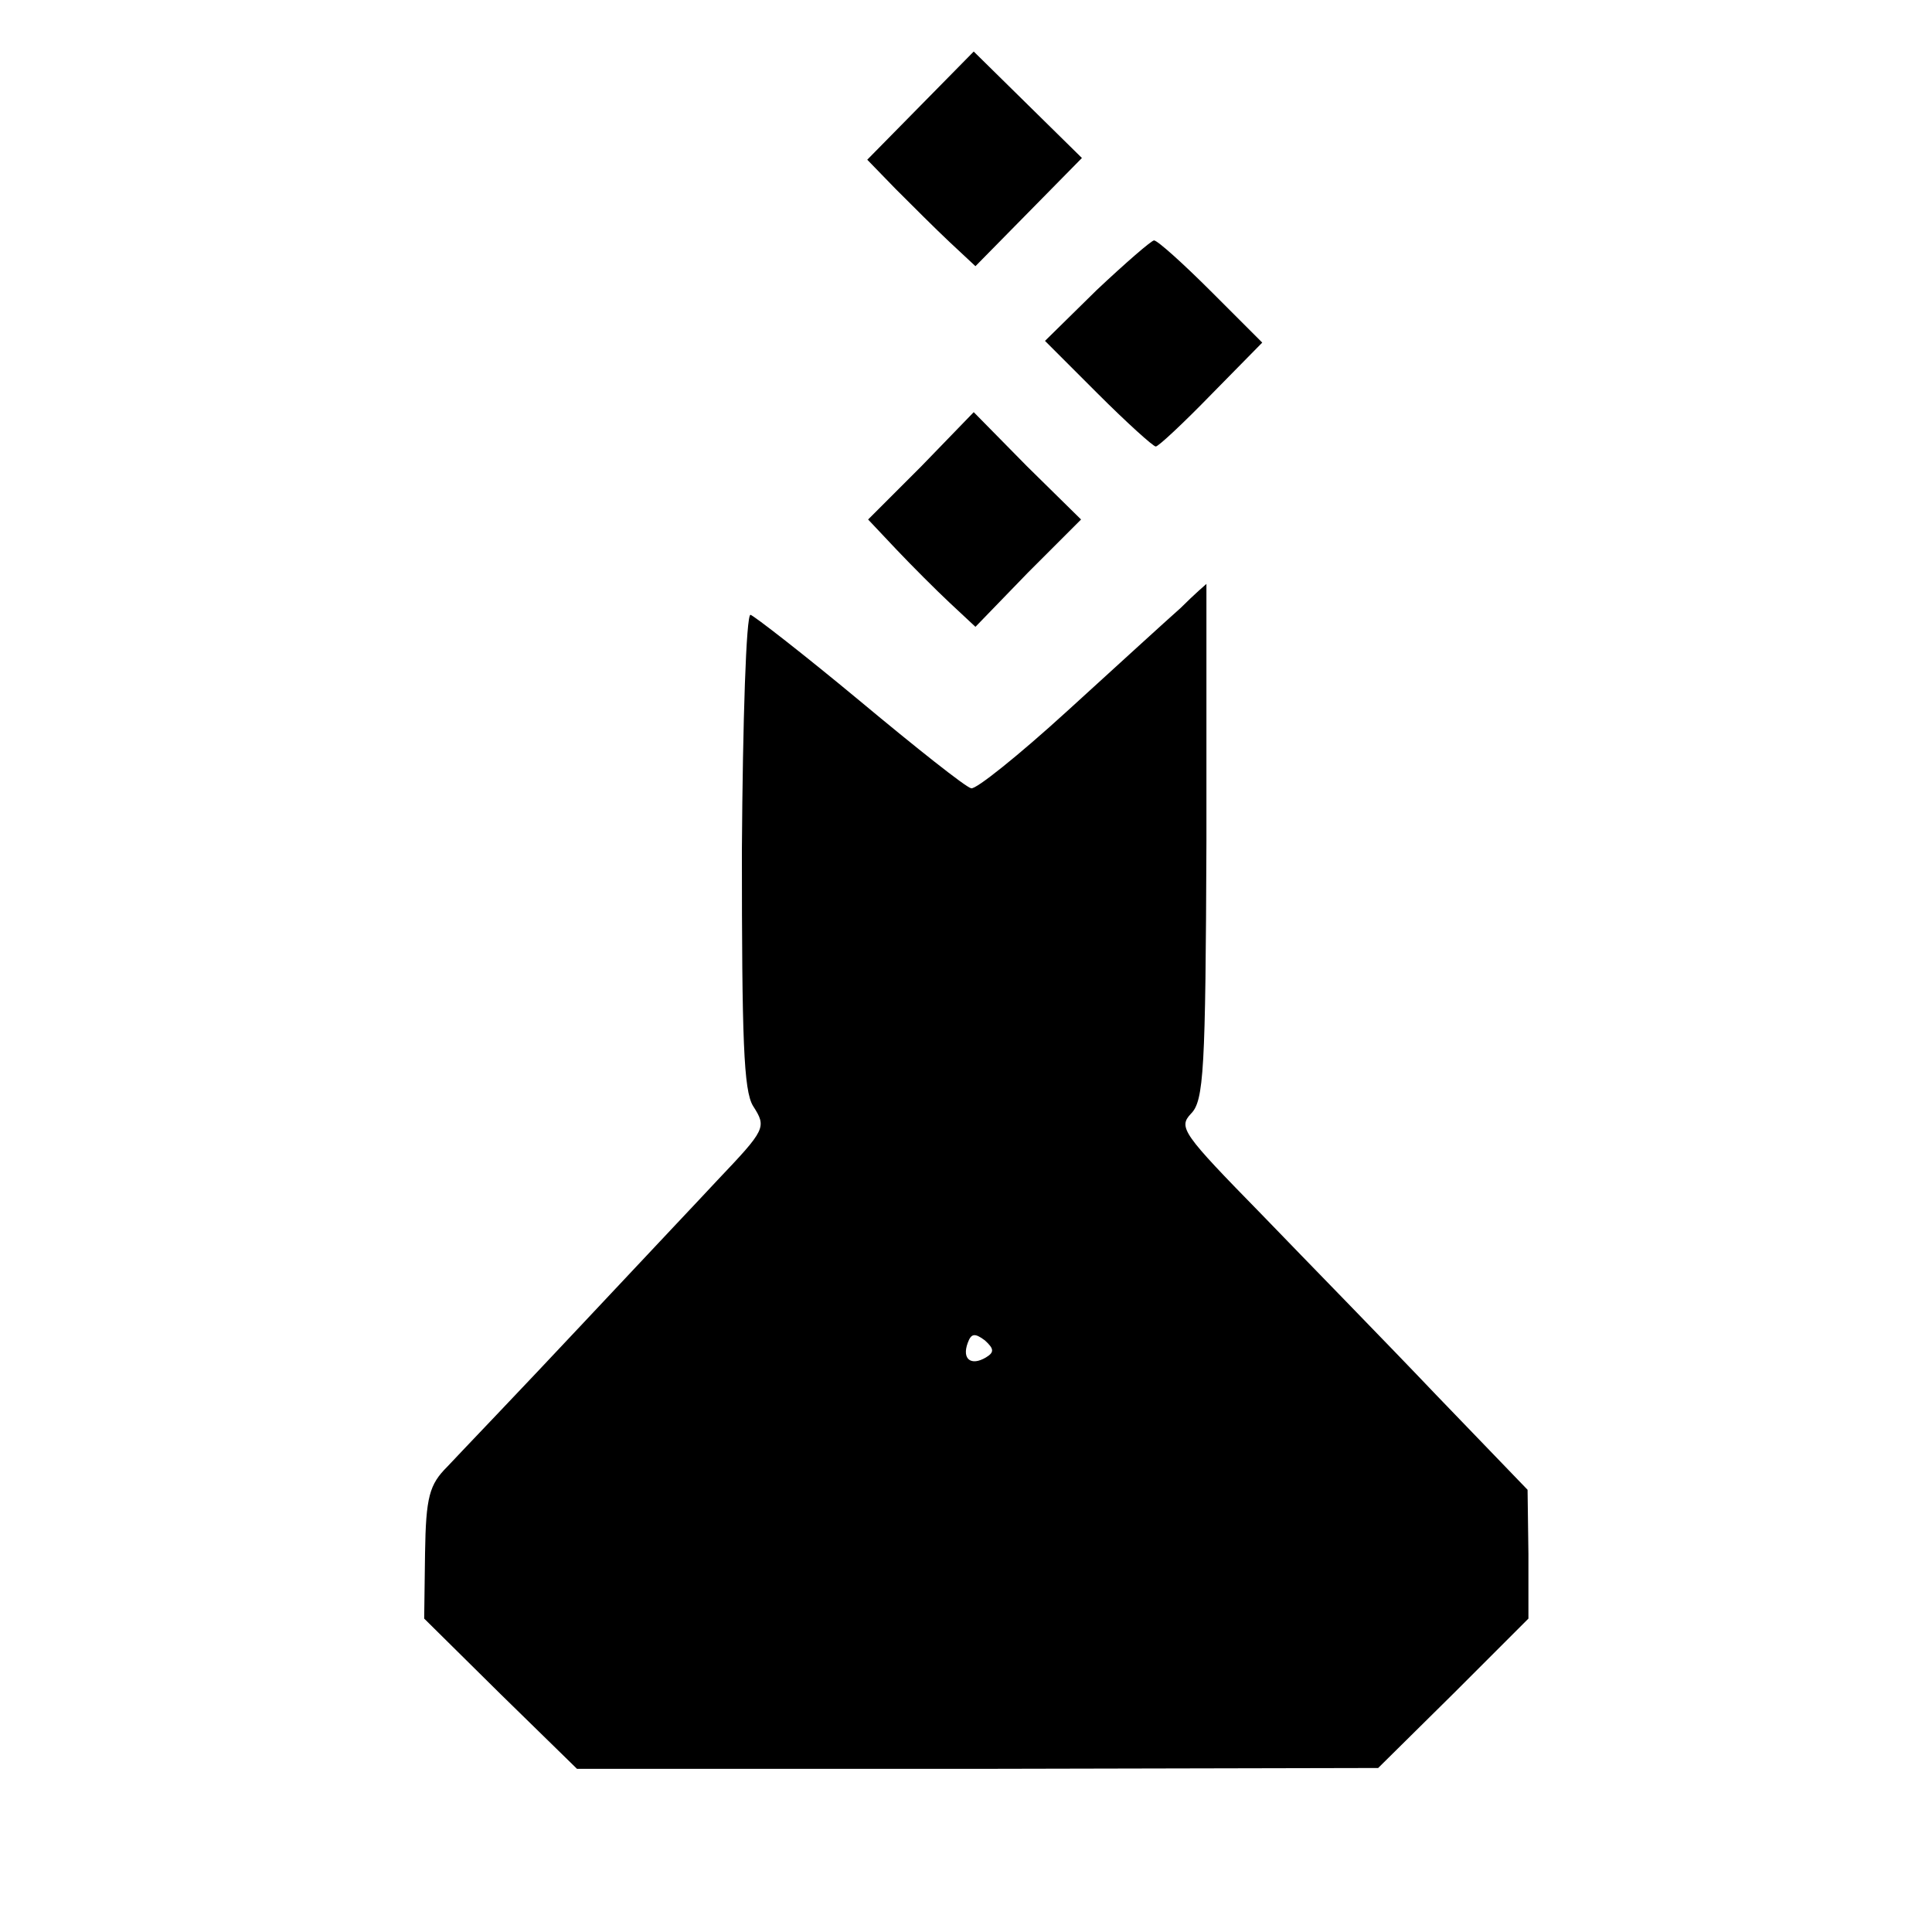
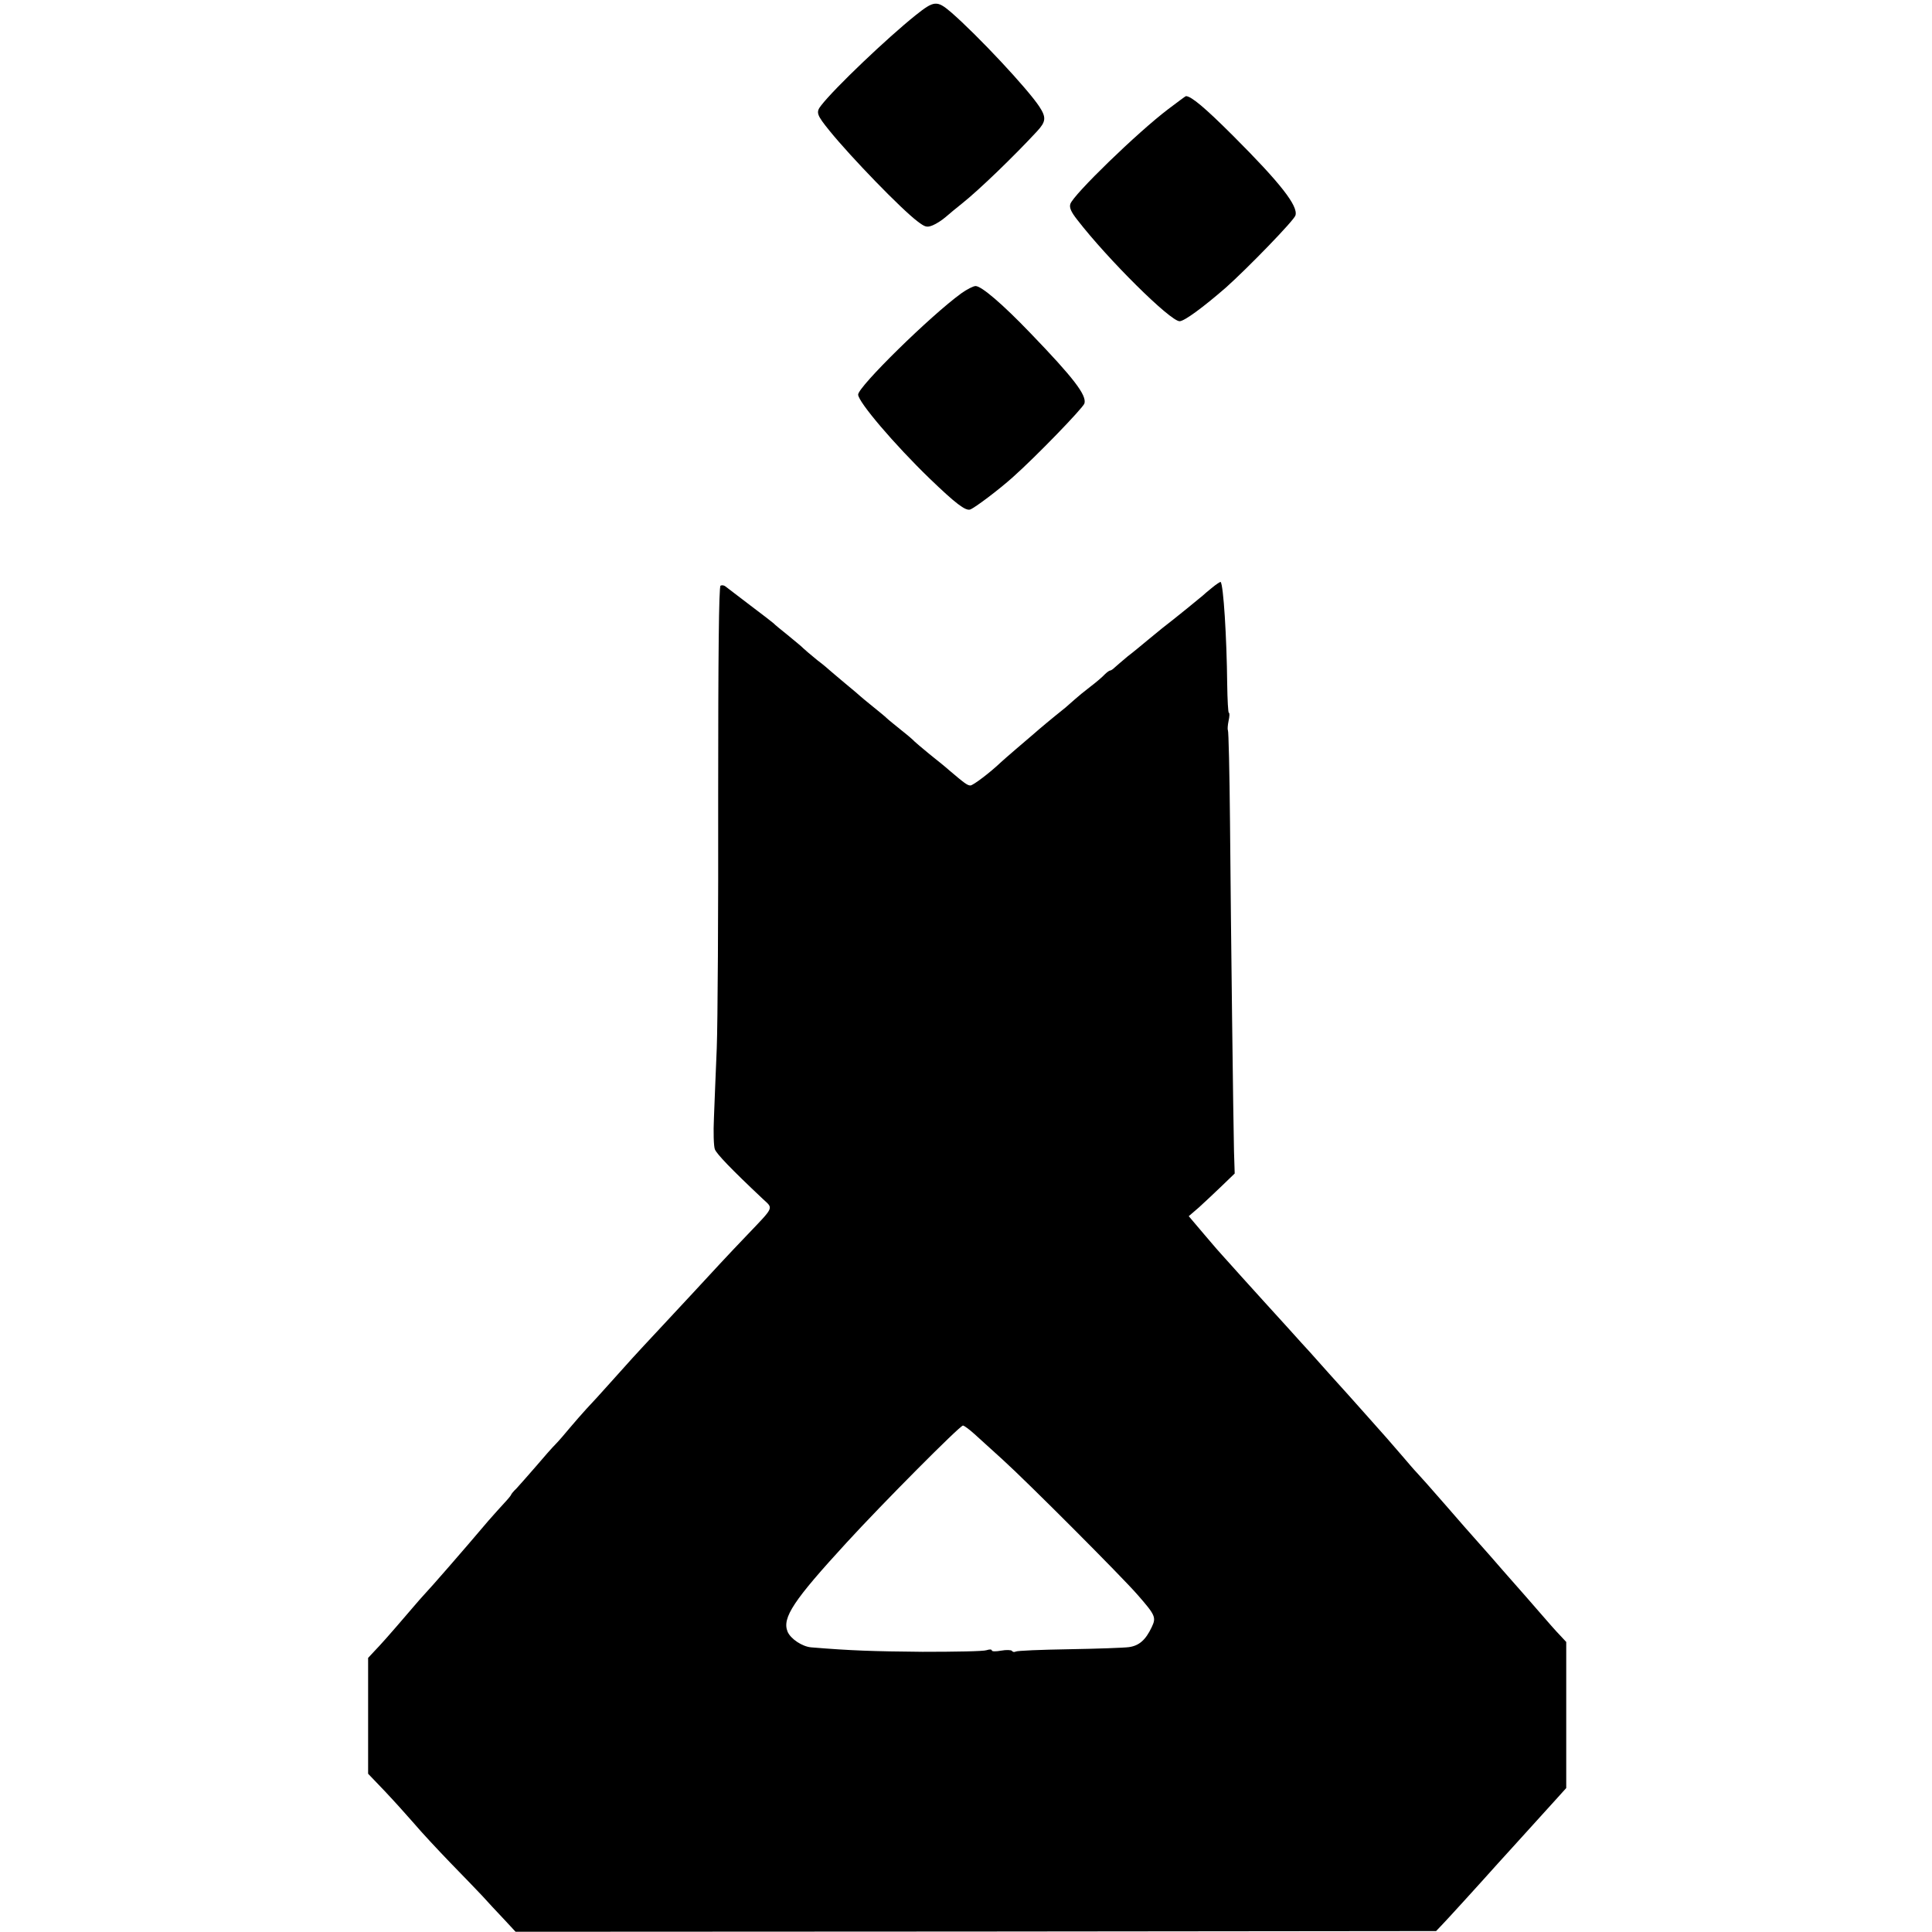
- <svg xmlns="http://www.w3.org/2000/svg" version="1.0" width="225pt" height="225pt" viewBox="0 0 225 225" preserveAspectRatio="xMidYMid meet">
-   <g transform="translate(0,225) scale(0.1,-0.1)" fill="#000000" stroke="none">
-     <path d="M1072 2127 l-62 -63 33 -34 c19 -19 47 -47 63 -62 l30 -28 62 63 62 63 -63 62 -63 62 -62 -63z" />
-     <path d="M1277 1912 l-60 -59 61 -61 c34 -34 65 -62 68 -62 3 0 32 27 65 61 l59 60 -60 60 c-32 32 -62 59 -66 59 -3 0 -33 -26 -67 -58z" />
-     <path d="M1073 1707 l-62 -62 33 -35 c18 -19 46 -47 62 -62 l30 -28 61 63 62 62 -63 62 -62 63 -61 -63z" />
-     <path d="M1375 1542 c-17 -15 -76 -69 -132 -120 -57 -52 -107 -92 -112 -90 -6 1 -64 47 -130 102 -65 54 -123 99 -127 100 -5 0 -9 -123 -10 -274 0 -221 2 -280 13 -298 16 -25 15 -27 -42 -87 -11 -12 -81 -86 -155 -165 -74 -79 -146 -154 -159 -168 -21 -21 -25 -35 -26 -101 l-1 -76 89 -88 89 -87 466 0 467 1 88 87 87 87 0 75 -1 75 -106 110 c-58 61 -150 155 -204 211 -92 94 -97 101 -82 117 15 15 17 50 18 317 0 165 0 300 0 300 0 0 -14 -12 -30 -28z m-227 -873 c-17 -10 -28 -2 -21 17 4 11 8 12 20 3 11 -10 11 -14 1 -20z" />
+ <svg xmlns="http://www.w3.org/2000/svg" version="1.0" width="824pt" height="824pt" viewBox="0 0 824 824" preserveAspectRatio="xMidYMid meet">
+   <g transform="translate(0,824) scale(0.1,-0.1)" fill="#000000" stroke="none">
+     <path d="M3905 8175 c-121 -97 -345 -310 -403 -385 -23 -29 -19 -40 37 -109 91 -112 305 -333 374 -385 33 -25 40 -27 65 -17 15 6 40 22 56 36 15 13 46 39 69 57 73 58 223 203 320 308 38 41 40 59 10 105 -50 76 -262 303 -377 403 -60 51 -72 50 -151 -13z" />
+     <path d="M4983 7775 c-131 -99 -406 -366 -418 -405 -5 -15 3 -34 30 -68 129 -167 396 -432 436 -432 20 0 99 58 198 144 93 83 290 286 296 307 13 40 -65 139 -265 339 -122 122 -180 170 -202 170 -2 0 -35 -25 -75 -55z" />
+     <path d="M4100 6989 c-131 -95 -440 -398 -440 -432 0 -31 155 -213 305 -358 110 -106 153 -139 173 -132 21 8 123 85 182 138 100 89 298 294 305 314 11 35 -47 110 -230 300 -119 124 -209 201 -234 201 -10 0 -37 -14 -61 -31z" />
+     <path d="M5169 5733 c-19 -15 -36 -30 -39 -33 -4 -4 -123 -101 -174 -140 -10 -8 -38 -31 -61 -50 -23 -19 -61 -51 -85 -69 -23 -19 -48 -41 -56 -48 -7 -7 -16 -13 -20 -13 -3 0 -14 -8 -23 -17 -9 -10 -36 -33 -61 -52 -25 -19 -54 -43 -65 -53 -11 -10 -30 -26 -41 -36 -65 -52 -110 -90 -135 -112 -16 -14 -50 -43 -76 -65 -26 -22 -54 -47 -63 -55 -47 -45 -120 -100 -131 -100 -13 0 -25 9 -91 65 -12 11 -50 42 -83 68 -33 27 -62 52 -65 55 -3 4 -27 25 -55 47 -27 22 -56 45 -63 52 -7 7 -34 29 -60 50 -26 21 -49 40 -52 43 -3 3 -32 28 -65 55 -33 28 -62 52 -65 55 -3 3 -27 24 -55 45 -27 22 -54 45 -60 51 -5 6 -35 30 -65 55 -30 24 -57 46 -60 50 -3 3 -48 38 -100 77 -52 40 -100 76 -106 81 -6 5 -16 6 -21 3 -7 -5 -10 -295 -10 -897 1 -489 -2 -973 -6 -1075 -4 -102 -10 -236 -12 -297 -3 -62 -1 -123 4 -135 8 -20 67 -82 205 -212 45 -42 50 -30 -70 -156 -73 -76 -148 -157 -230 -246 -16 -17 -76 -82 -134 -144 -128 -137 -128 -138 -215 -235 -38 -43 -85 -94 -104 -114 -18 -20 -50 -56 -70 -80 -20 -24 -47 -56 -61 -70 -14 -14 -52 -57 -85 -96 -33 -38 -70 -80 -82 -93 -13 -12 -23 -25 -23 -27 0 -2 -12 -17 -27 -33 -16 -17 -47 -52 -70 -78 -110 -130 -248 -288 -273 -314 -8 -9 -31 -34 -50 -57 -106 -124 -138 -159 -163 -185 l-27 -29 0 -247 0 -247 68 -71 c37 -39 94 -102 127 -140 32 -38 103 -114 156 -169 54 -55 115 -119 136 -141 21 -23 61 -67 90 -97 l52 -56 1963 1 1963 2 20 21 c18 18 162 176 245 269 19 21 46 51 60 66 24 26 119 131 194 214 l36 40 0 311 0 312 -27 29 c-16 16 -55 61 -88 99 -33 38 -80 92 -105 120 -25 28 -72 82 -105 120 -33 37 -65 73 -70 79 -6 6 -59 67 -119 136 -60 69 -116 132 -125 141 -9 9 -36 41 -61 70 -25 29 -54 62 -65 75 -11 12 -47 53 -80 90 -33 37 -70 79 -82 92 -12 13 -49 54 -83 92 -34 38 -71 80 -83 93 -12 13 -56 61 -97 107 -41 45 -86 95 -100 110 -14 15 -56 62 -95 105 -38 43 -75 83 -80 89 -6 6 -41 46 -78 90 l-67 79 43 37 c23 21 67 62 97 91 l56 54 -3 95 c-3 127 -13 919 -17 1403 -2 213 -6 390 -9 393 -2 3 -1 21 3 40 4 18 5 34 1 34 -3 0 -6 55 -7 123 -2 199 -16 423 -28 435 -2 1 -19 -10 -37 -25z m-1012 -3610 c23 -21 76 -69 119 -108 107 -97 507 -498 575 -576 77 -88 81 -97 61 -139 -26 -55 -54 -79 -97 -85 -22 -3 -137 -7 -256 -9 -119 -2 -221 -6 -227 -10 -6 -3 -13 -2 -16 3 -3 4 -24 5 -46 1 -22 -4 -40 -4 -40 1 0 5 -10 5 -22 1 -13 -5 -135 -7 -273 -7 -213 2 -305 5 -475 19 -38 3 -88 36 -101 67 -24 59 25 133 252 380 152 166 483 499 496 499 5 0 28 -17 50 -37z" />
  </g>
</svg>
